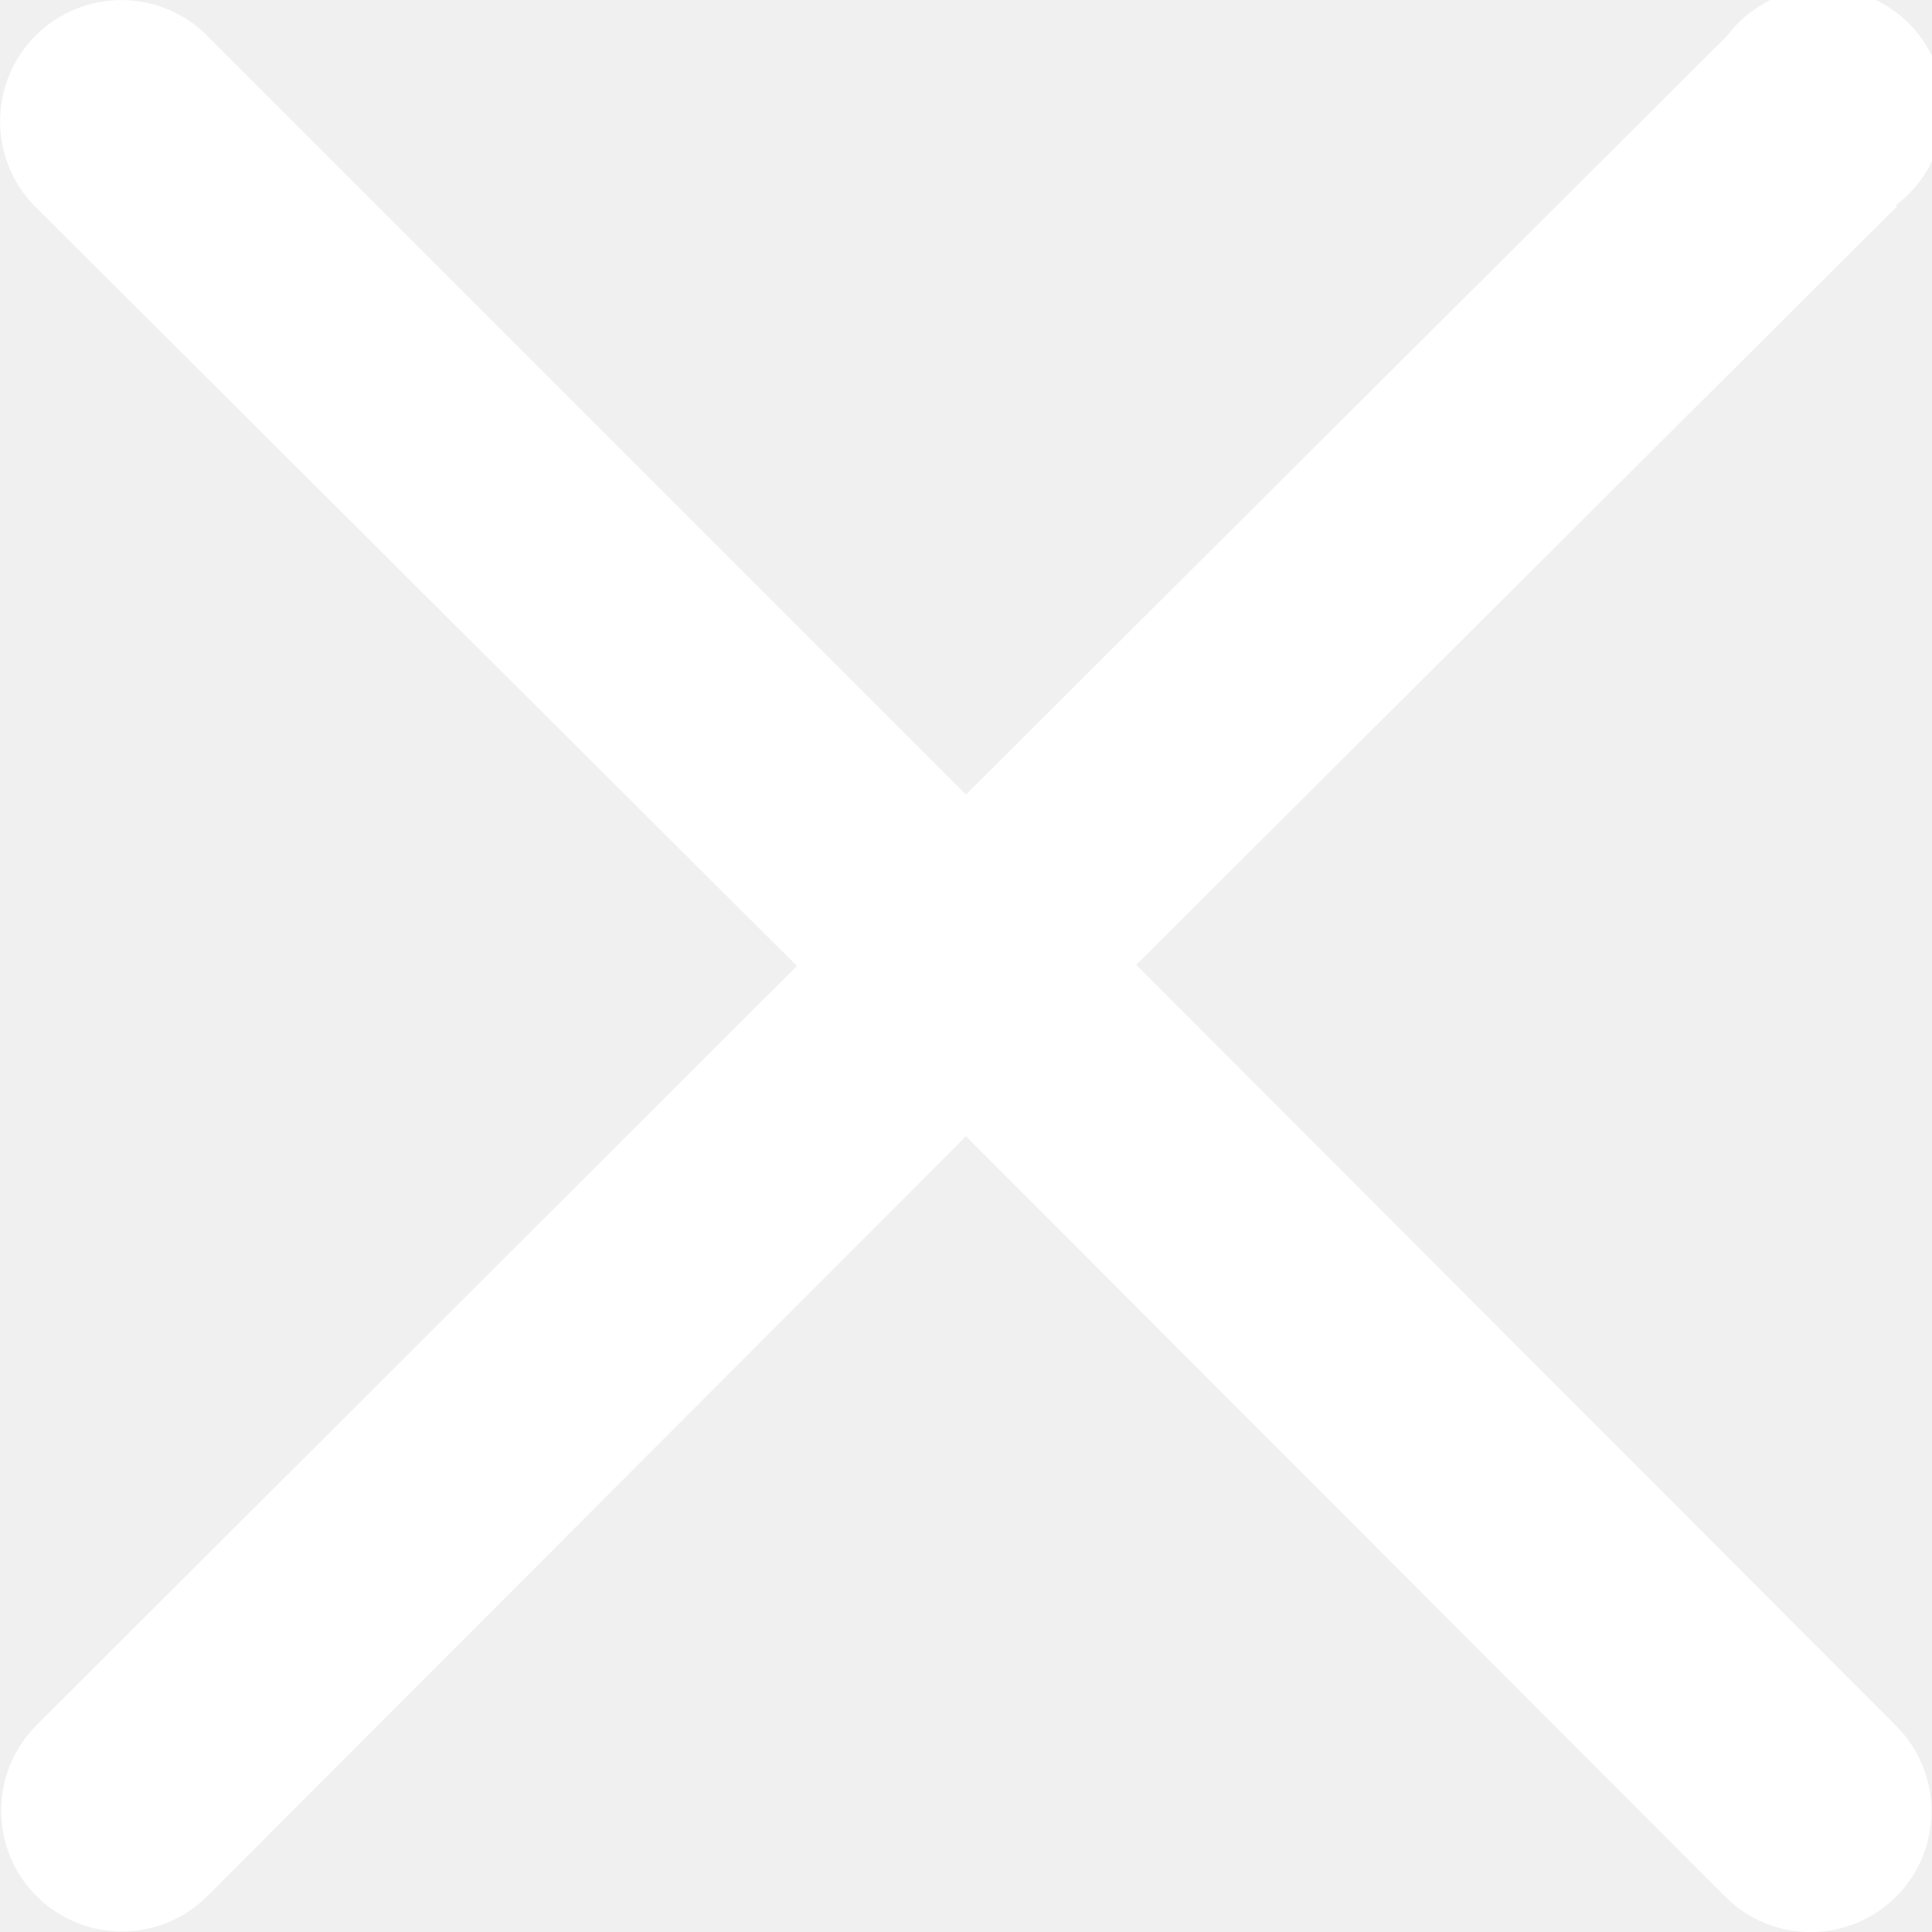
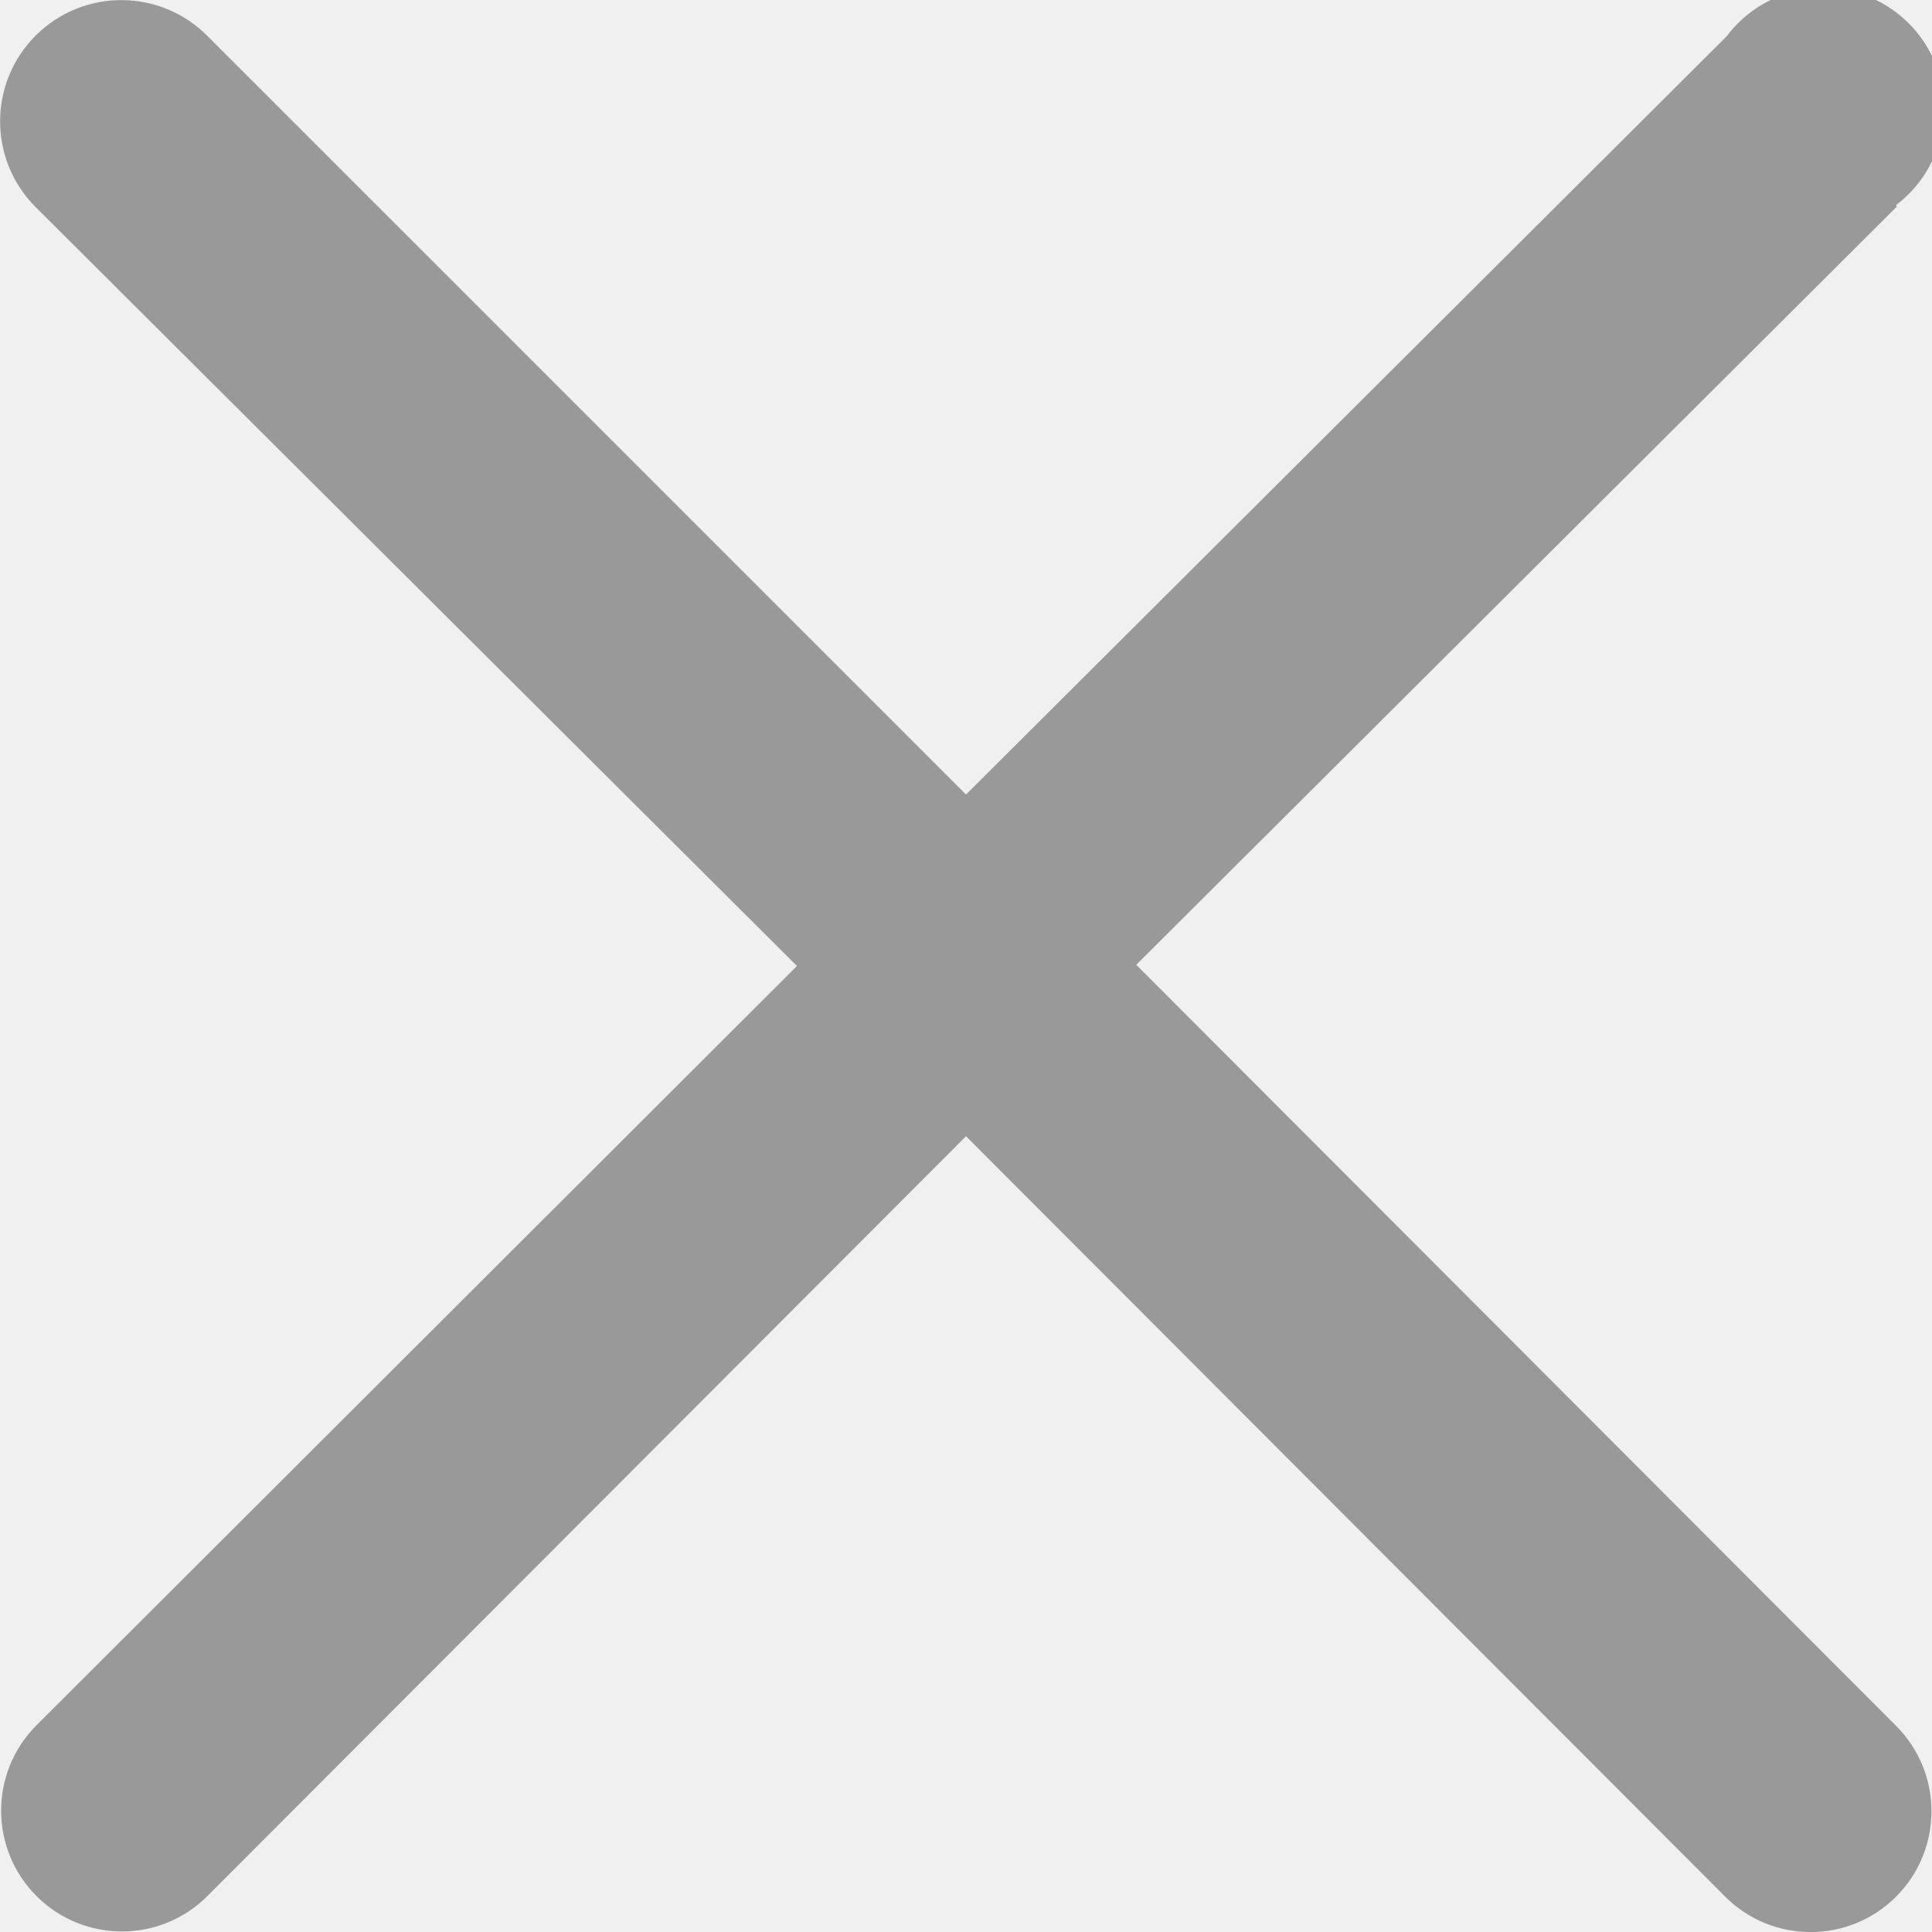
<svg xmlns="http://www.w3.org/2000/svg" width="16" height="16" fill="none">
-   <path fill="#fff" fill-rule="evenodd" d="M15.7 1.7A1 1 0 1 0 14.3.3l-6.3 6.28L1.72.3A1 1 0 1 0 .29 1.71L6.6 8l-6.3 6.29a1 1 0 1 0 1.42 1.41L8 9.41l6.29 6.3a1 1 0 1 0 1.41-1.42l-6.29-6.3 6.3-6.28Z" clip-rule="evenodd" />
+   <path fill="#999999" fill-rule="evenodd" d="M15.7 1.7A1 1 0 1 0 14.3.3l-6.3 6.28L1.72.3A1 1 0 1 0 .29 1.71L6.6 8l-6.3 6.29a1 1 0 1 0 1.42 1.41L8 9.41l6.29 6.3a1 1 0 1 0 1.41-1.42l-6.29-6.3 6.3-6.28Z" clip-rule="evenodd" />
</svg>
